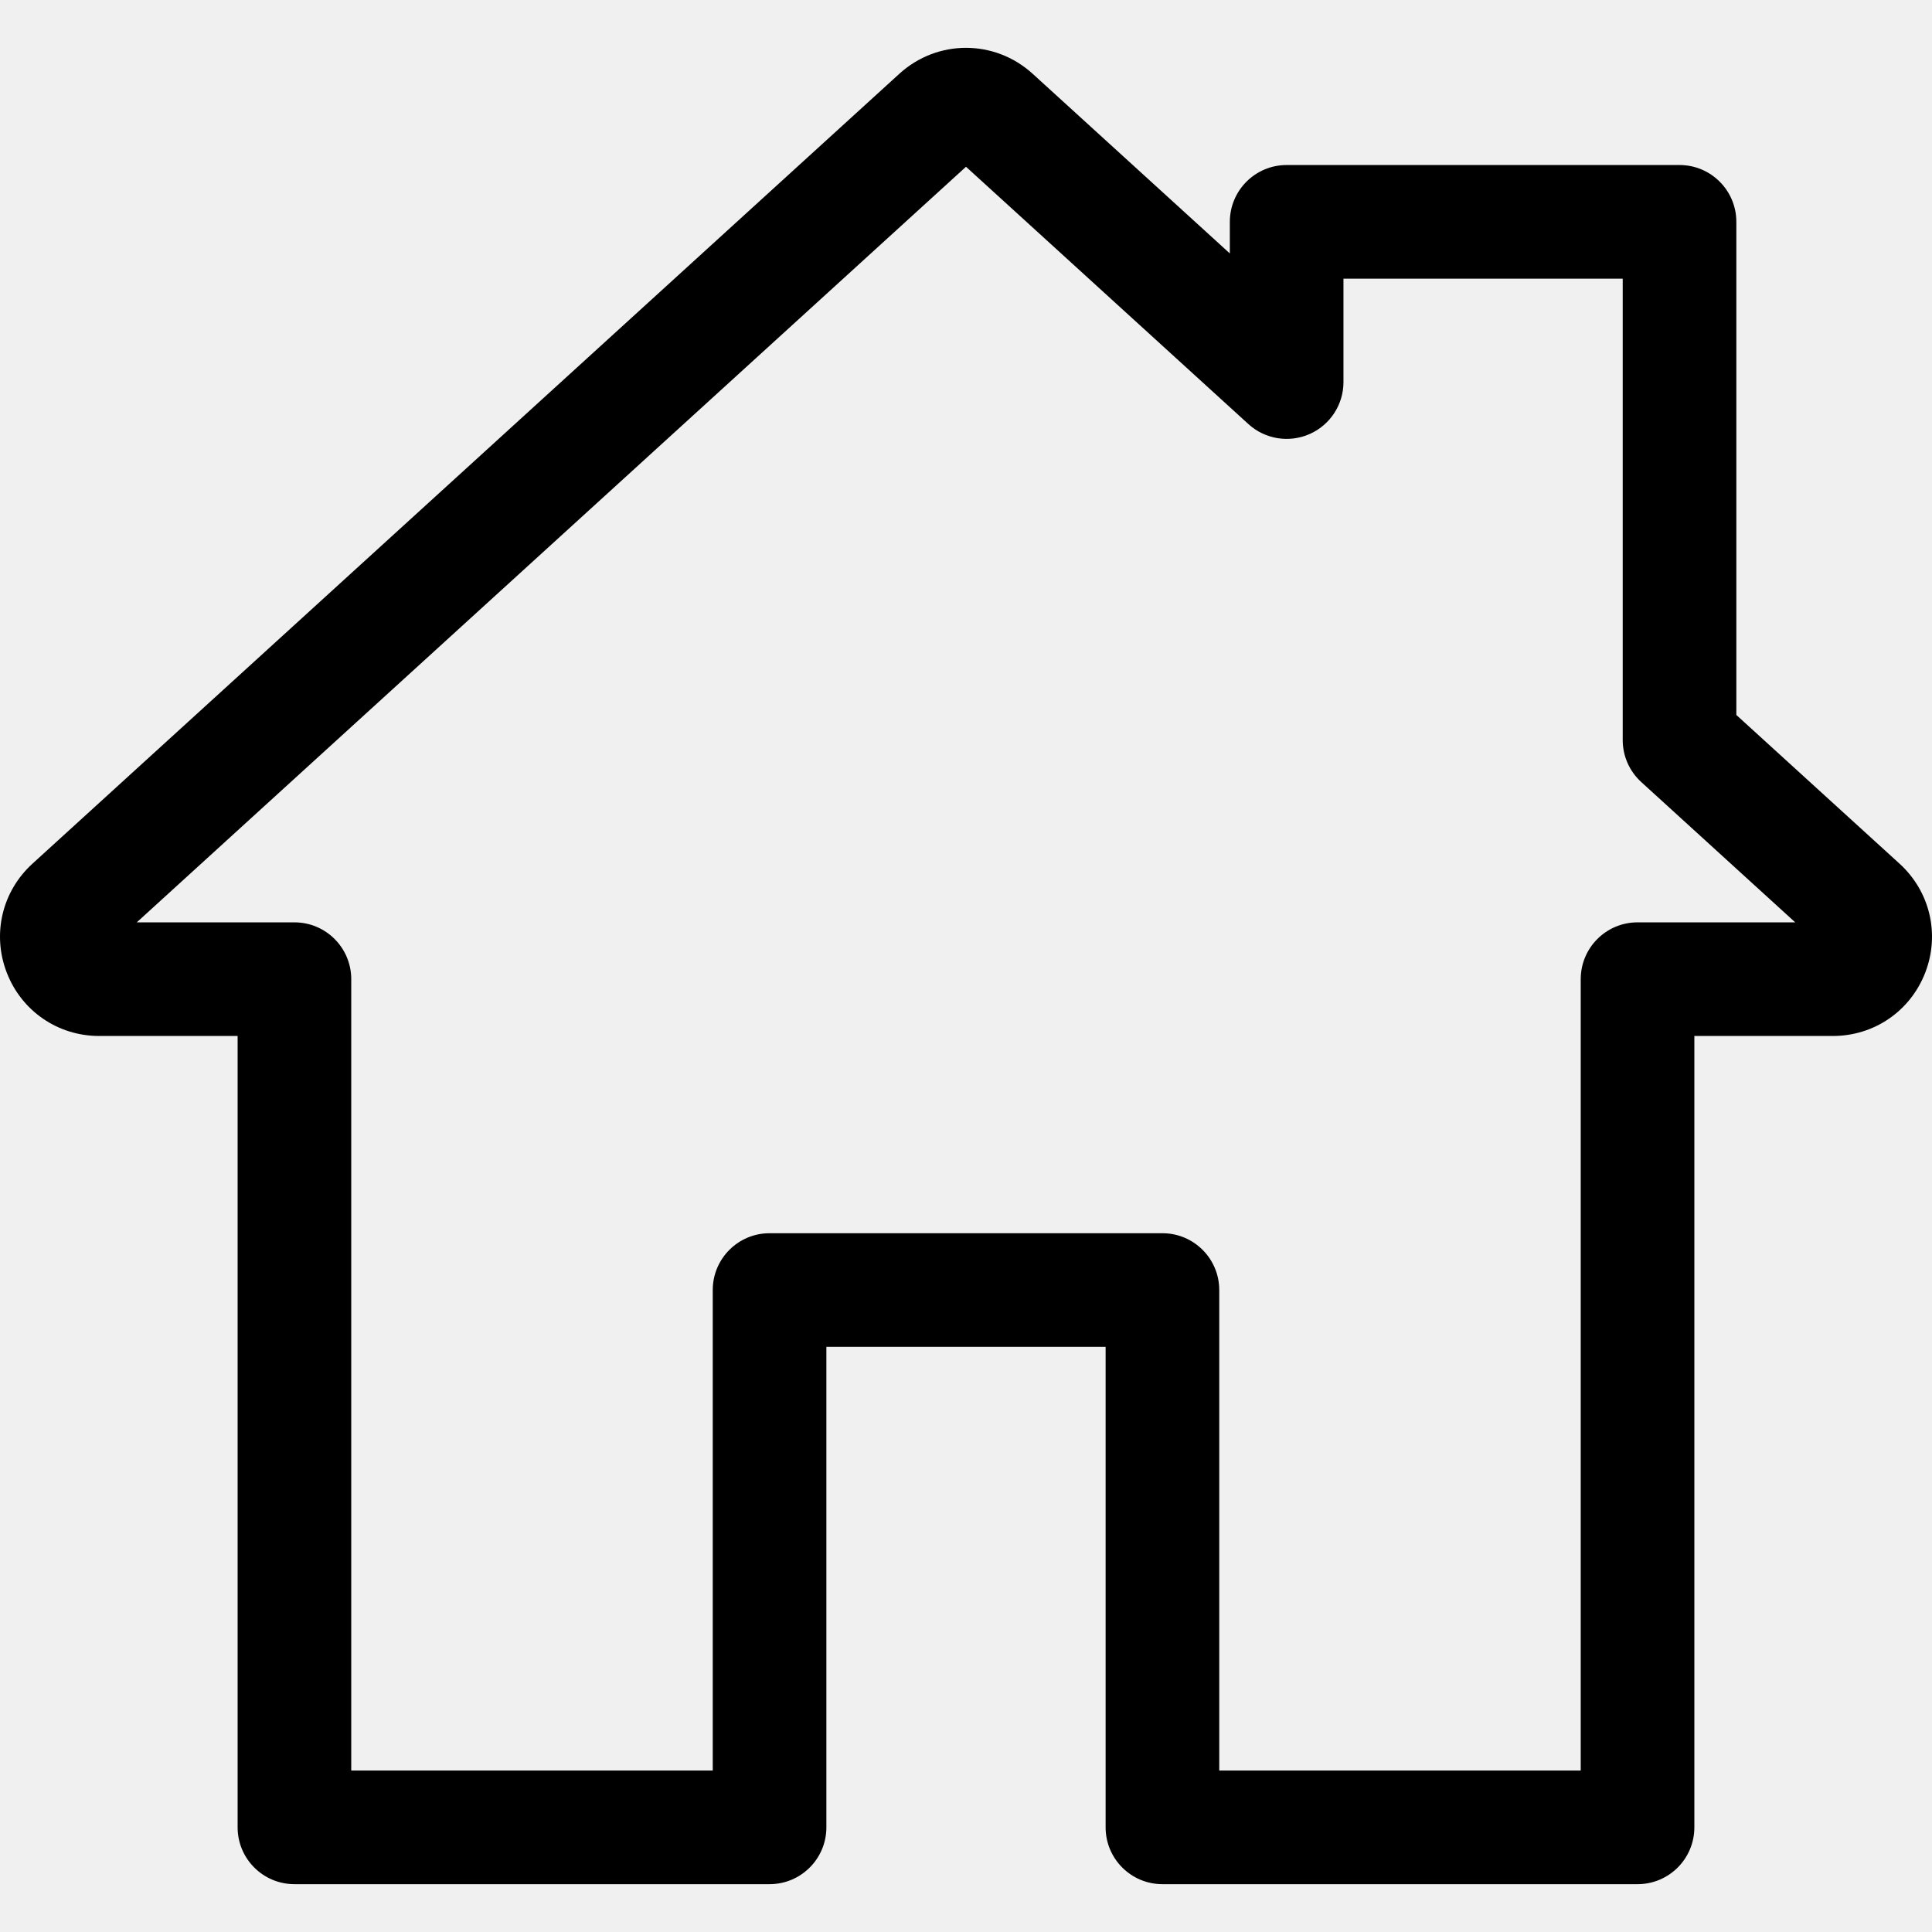
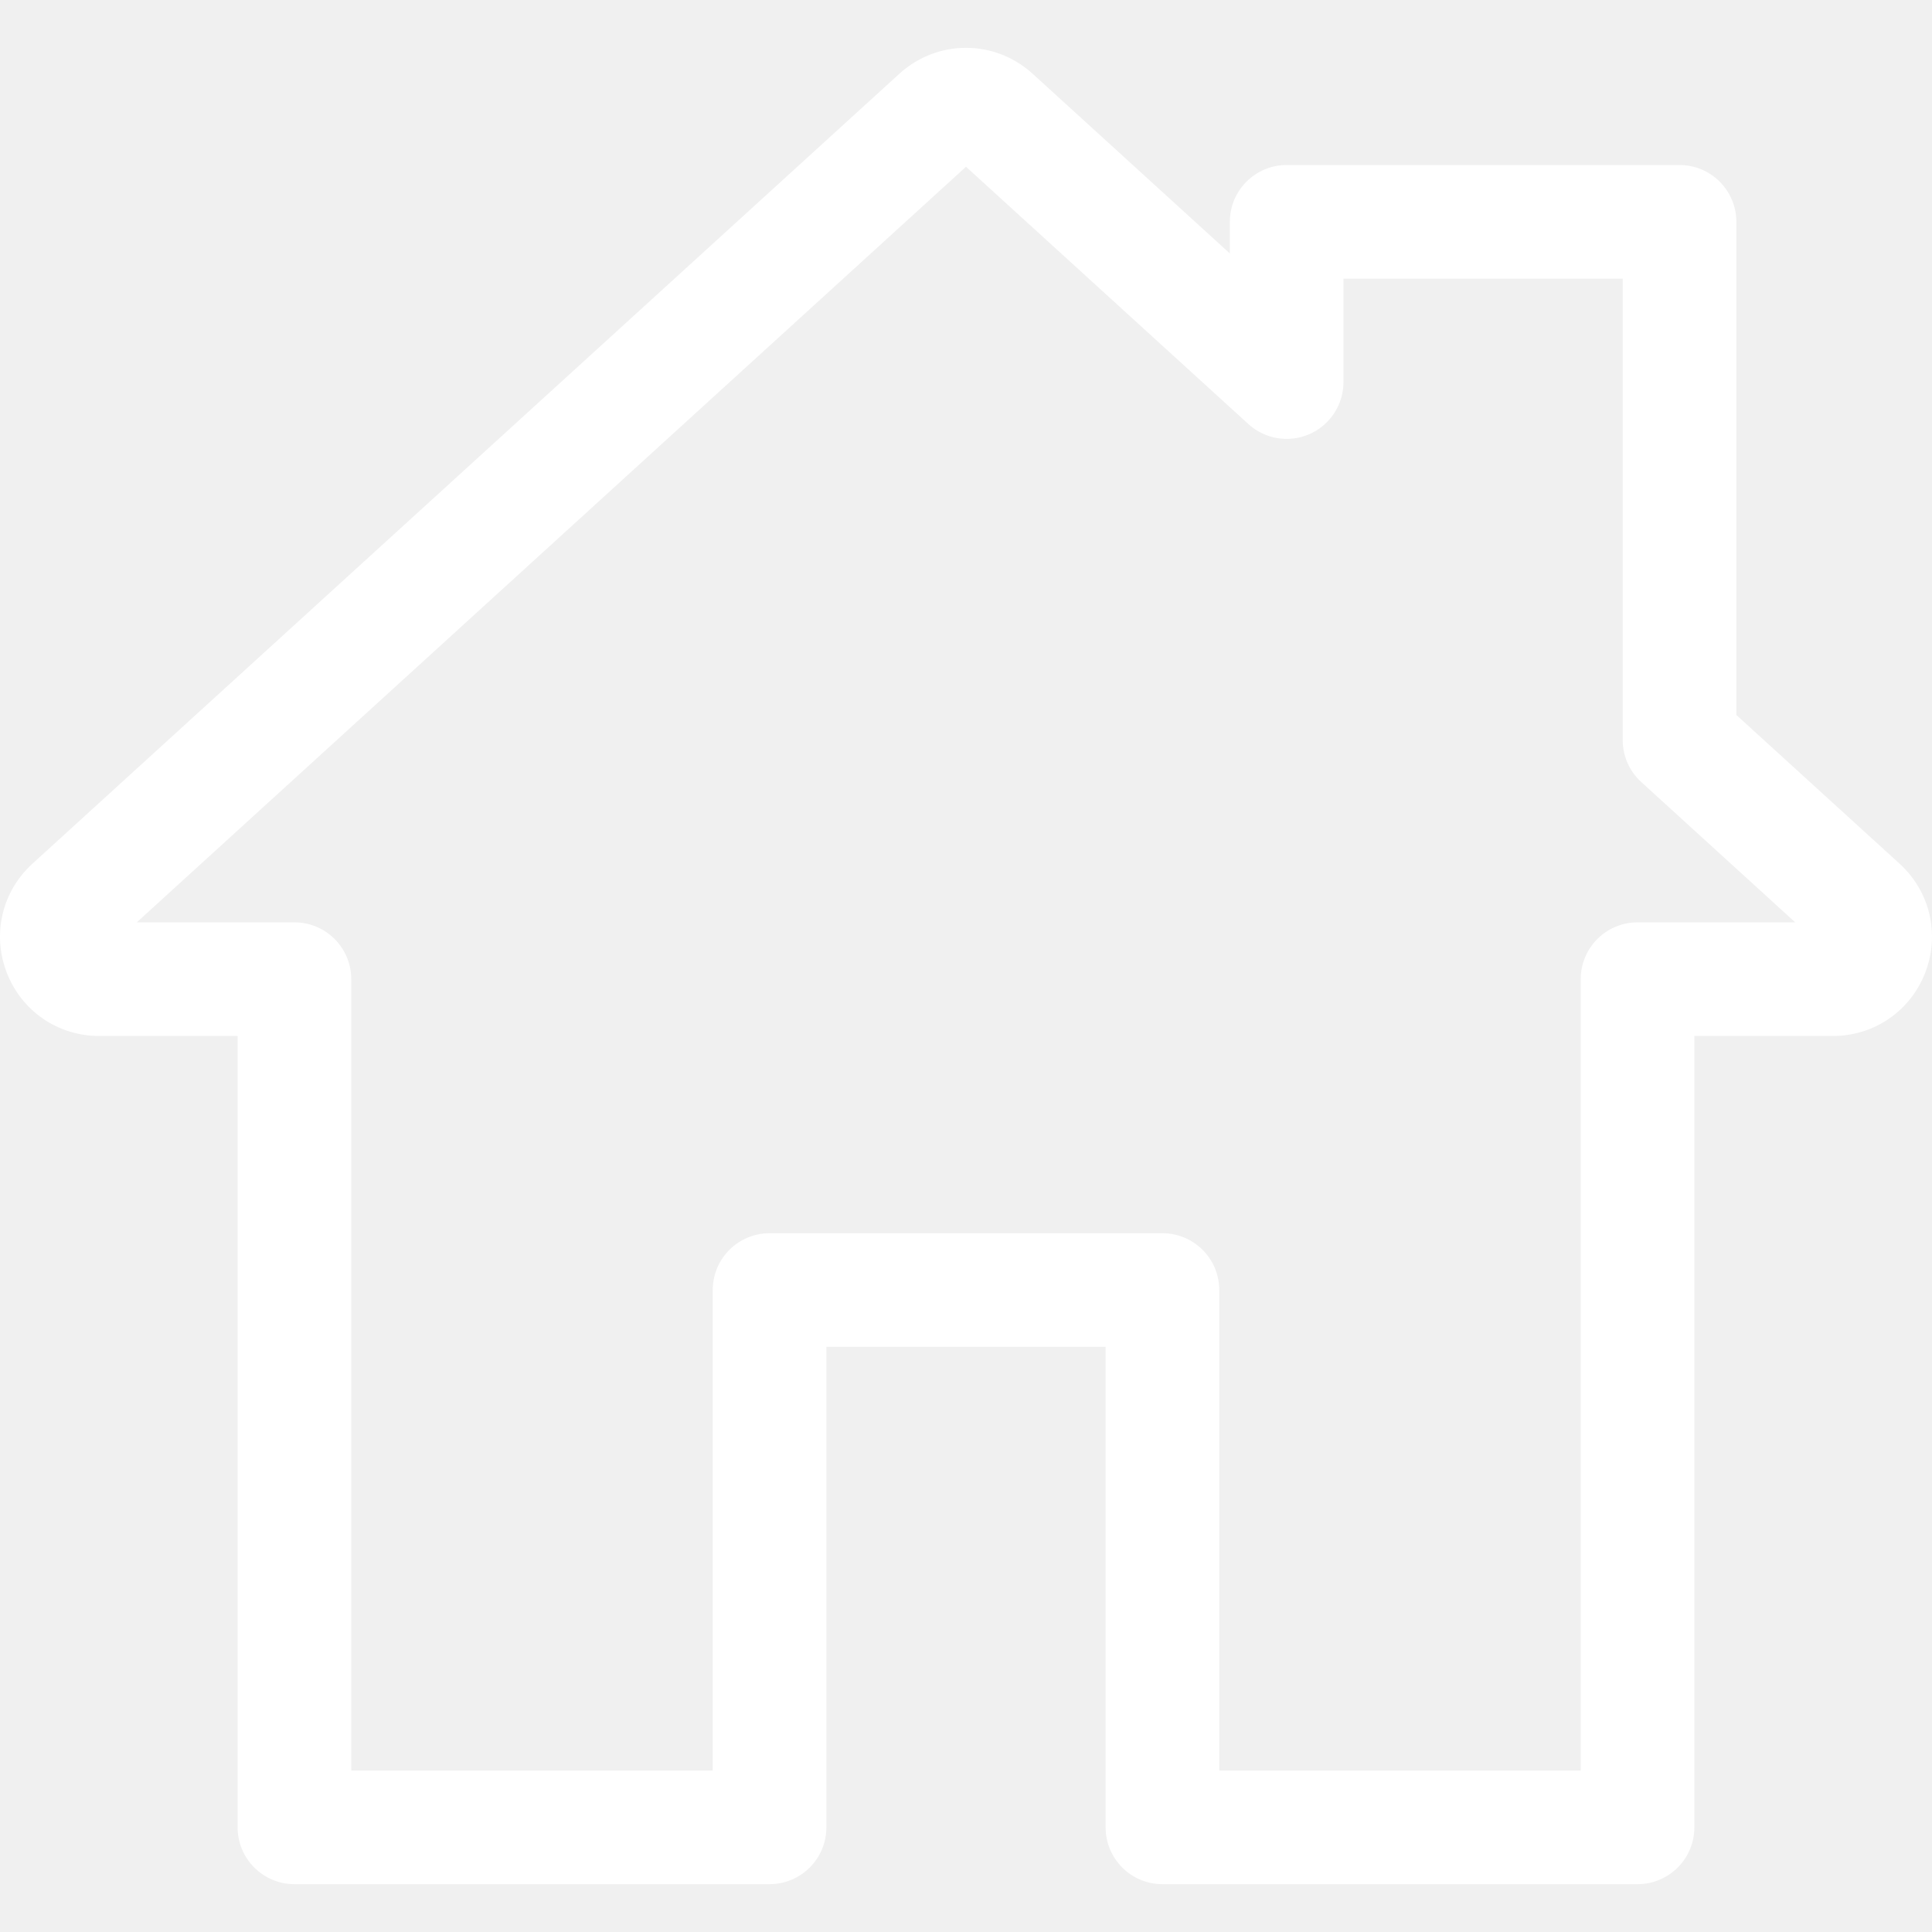
- <svg xmlns="http://www.w3.org/2000/svg" version="1.1" id="Capa_1" x="0px" y="0px" viewBox="0 0 512 512" style="enable-background:new 0 0 512 512;" xml:space="preserve">
+ <svg xmlns="http://www.w3.org/2000/svg" version="1.1" id="Capa_1" x="0px" y="0px" viewBox="0 0 512 512" fill="white" style="enable-background:new 0 0 512 512;" xml:space="preserve">
  <g>
    <g>
      <path d="M503.401,228.884l-43.253-39.411V58.79c0-8.315-6.741-15.057-15.057-15.057H340.976c-8.315,0-15.057,6.741-15.057,15.057    v8.374l-52.236-47.597c-10.083-9.189-25.288-9.188-35.367-0.001L8.598,228.885c-8.076,7.36-10.745,18.7-6.799,28.889    c3.947,10.189,13.557,16.772,24.484,16.772h36.689v209.721c0,8.315,6.741,15.057,15.057,15.057h125.913    c8.315,0,15.057-6.741,15.057-15.057V356.931H293v127.337c0,8.315,6.741,15.057,15.057,15.057h125.908    c8.315,0,15.057-6.741,15.056-15.057V274.547h36.697c10.926,0,20.537-6.584,24.484-16.772    C514.147,247.585,511.479,236.245,503.401,228.884z M433.965,244.433c-8.315,0-15.057,6.741-15.057,15.057v209.721h-95.793    V341.874c0-8.315-6.742-15.057-15.057-15.057H203.942c-8.315,0-15.057,6.741-15.057,15.057v127.337h-95.8V259.49    c0-8.315-6.741-15.057-15.057-15.057H36.245l219.756-200.24l74.836,68.191c4.408,4.016,10.771,5.051,16.224,2.644    c5.454-2.41,8.973-7.812,8.973-13.774V73.847h74.002v122.276c0,4.237,1.784,8.276,4.916,11.13l40.803,37.18H433.965z" />
    </g>
  </g>
  <g>
</g>
  <g>
</g>
  <g>
</g>
  <g>
</g>
  <g>
</g>
  <g>
</g>
  <g>
</g>
  <g>
</g>
  <g>
</g>
  <g>
</g>
  <g>
</g>
  <g>
</g>
  <g>
</g>
  <g>
</g>
  <g>
</g>
</svg>
